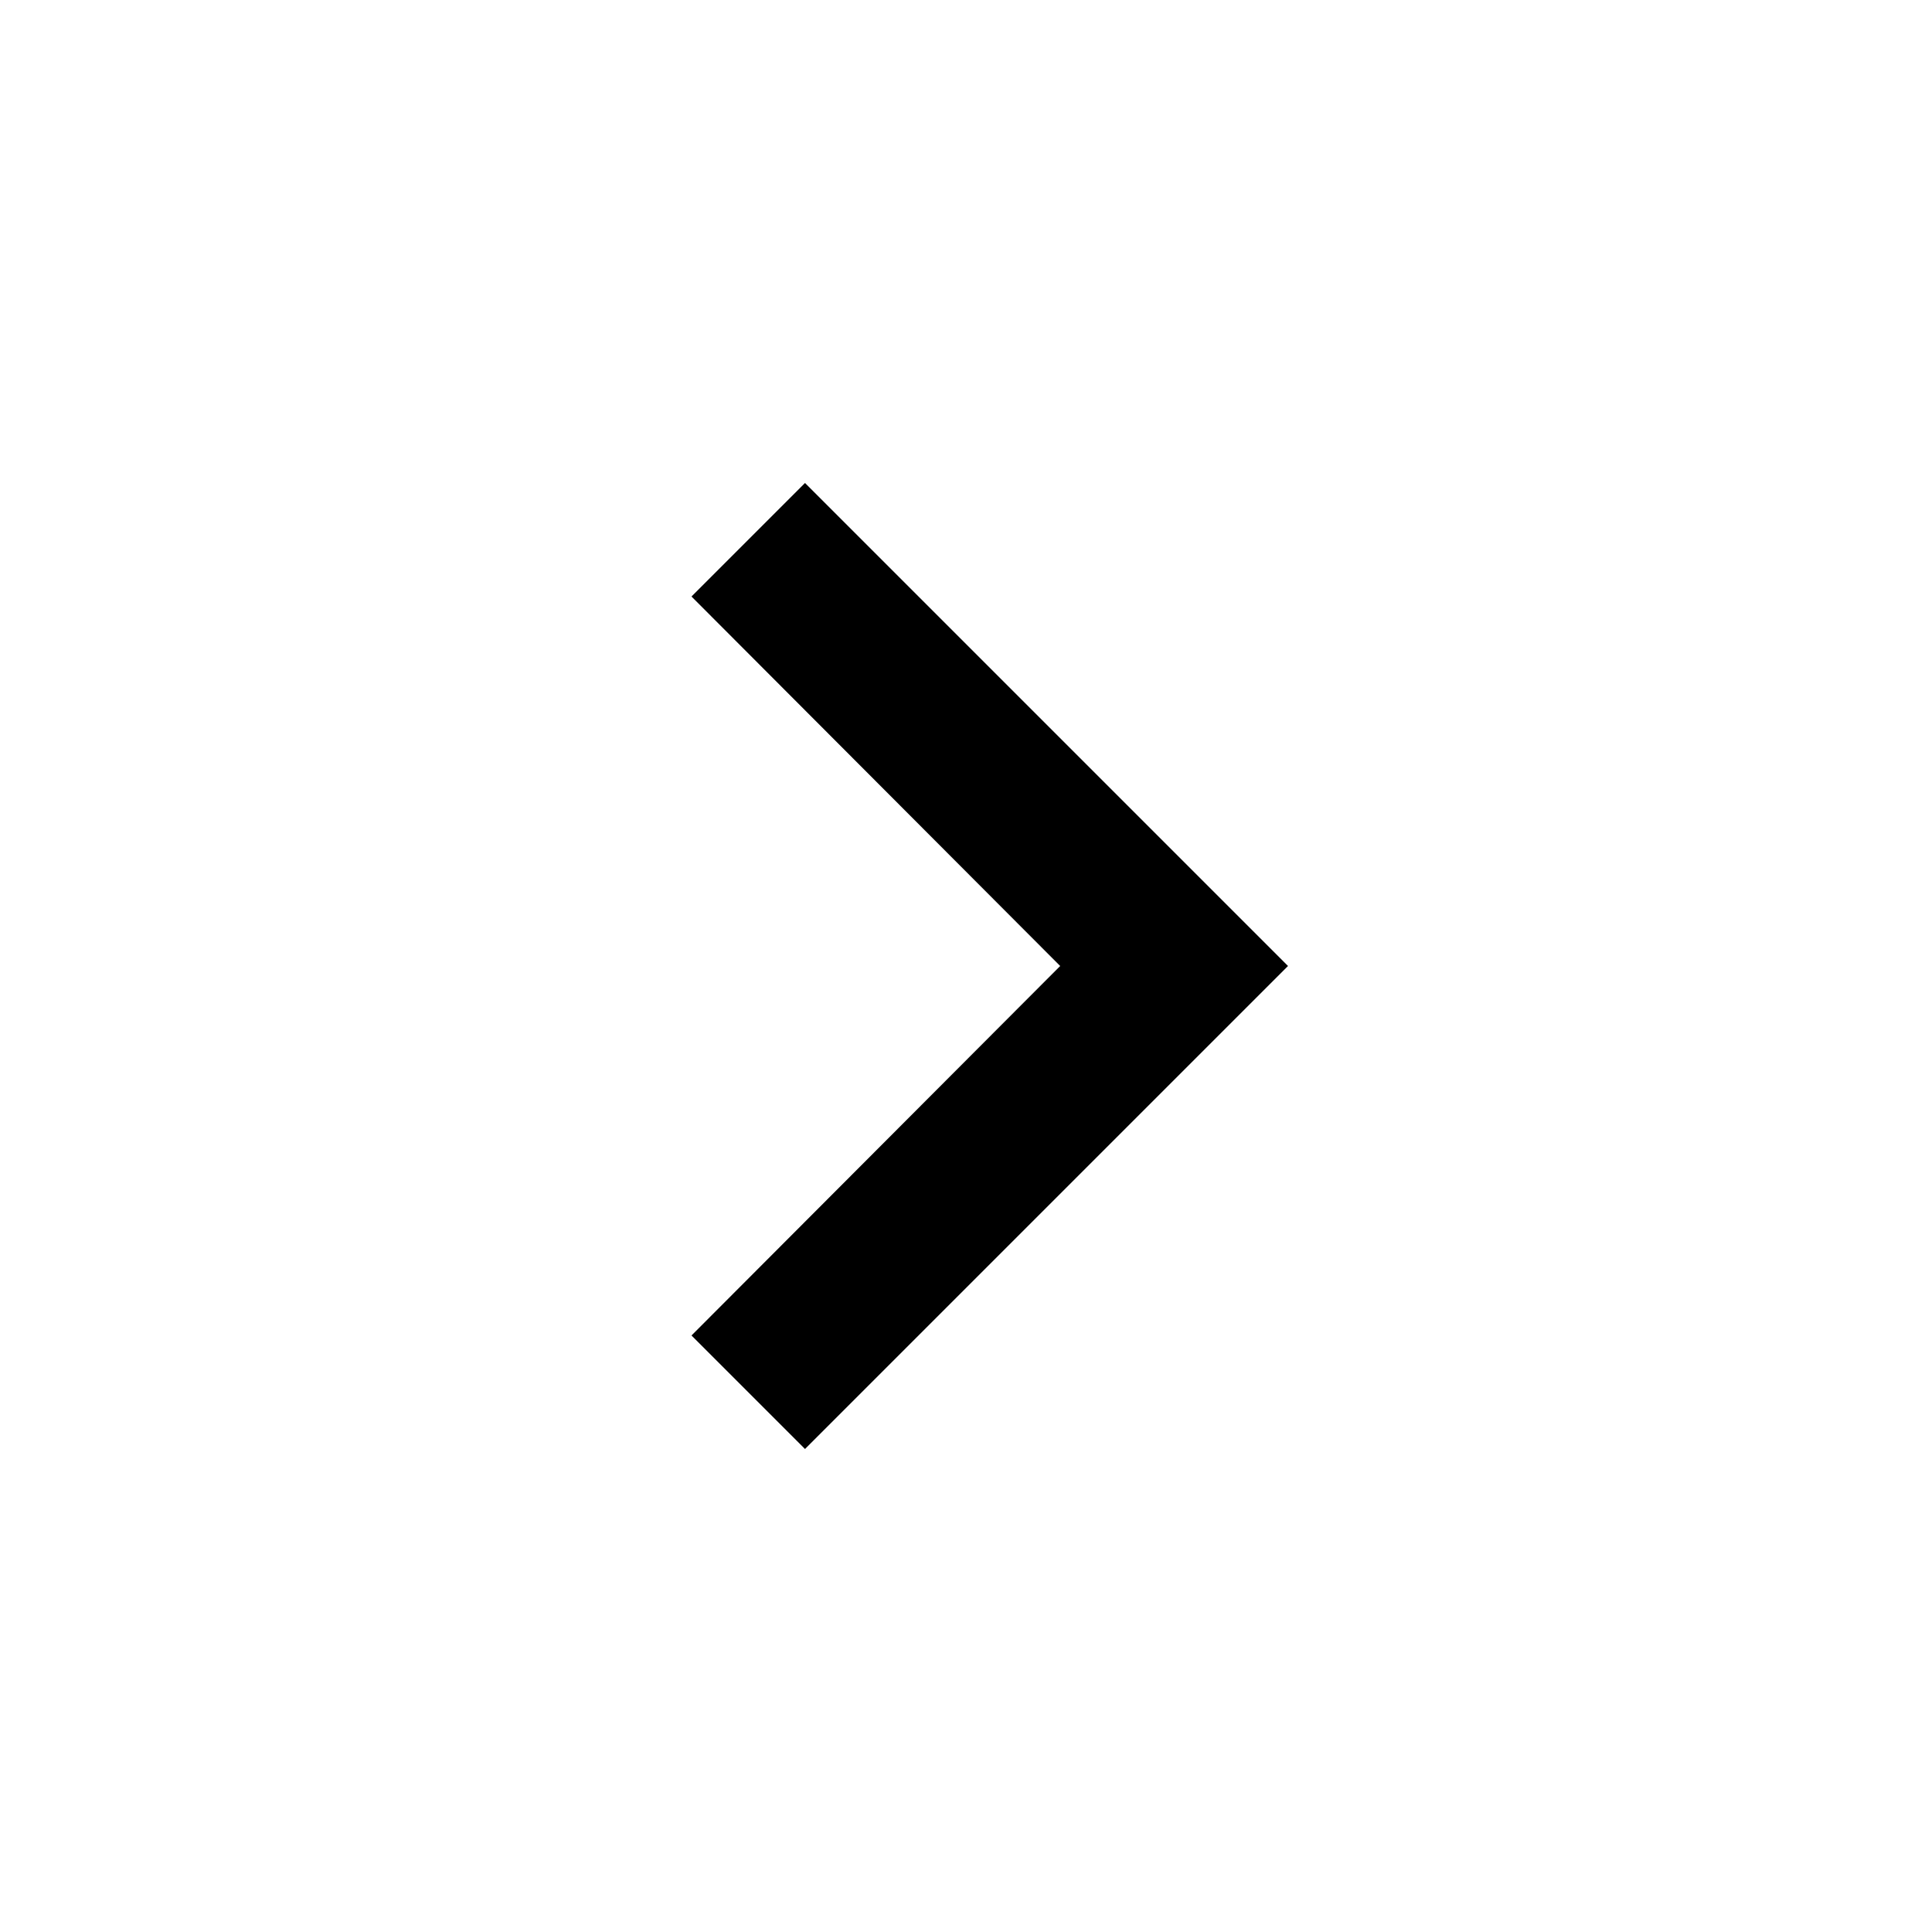
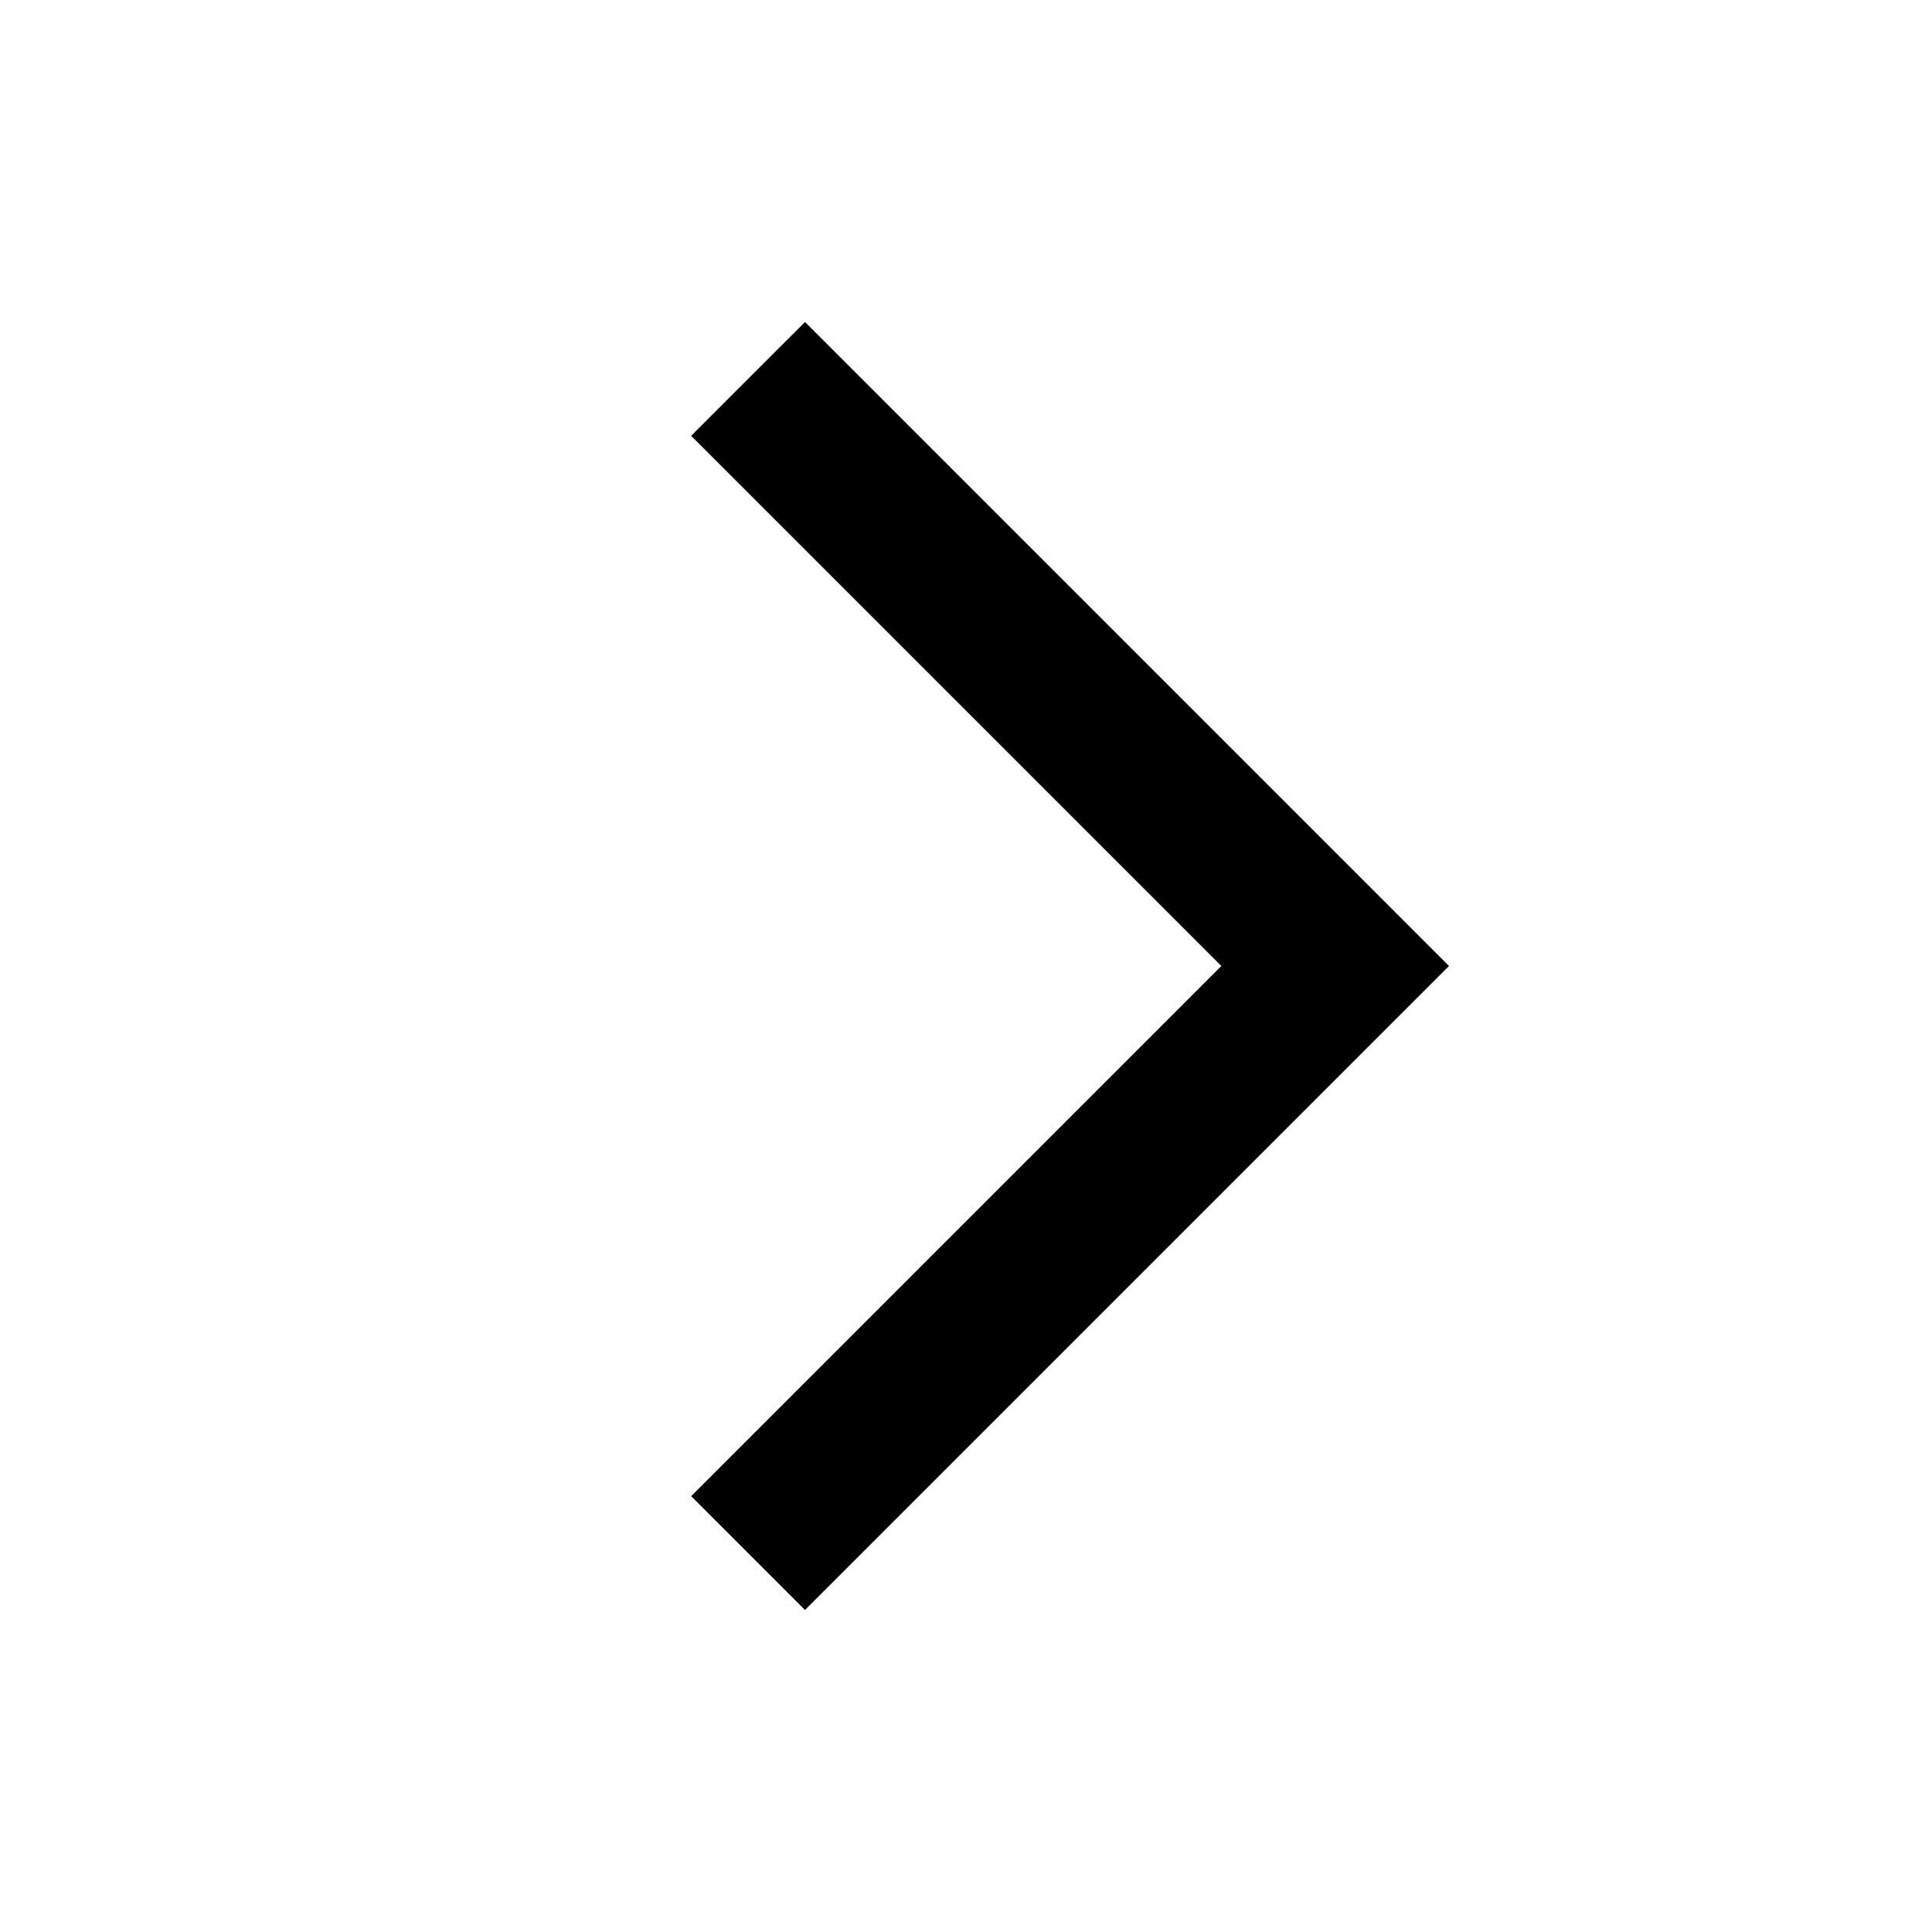
<svg xmlns="http://www.w3.org/2000/svg" version="1.1" x="0px" y="0px" viewBox="0 0 24 24" style="enable-background:new 0 0 24 24;" xml:space="preserve">
  <g id="chevron-right">
-     <path d="M8.59,7.41L13.17,12l-4.58,4.59L10,18l6-6l-6-6L8.59,7.41z" />
+     <g>
+       <polygon points="10,20 18,12 10,4 8.586,5.414 15.172,12 8.586,18.586   " />
+     </g>
  </g>
  <g id="Layer_1">
</g>
</svg>
